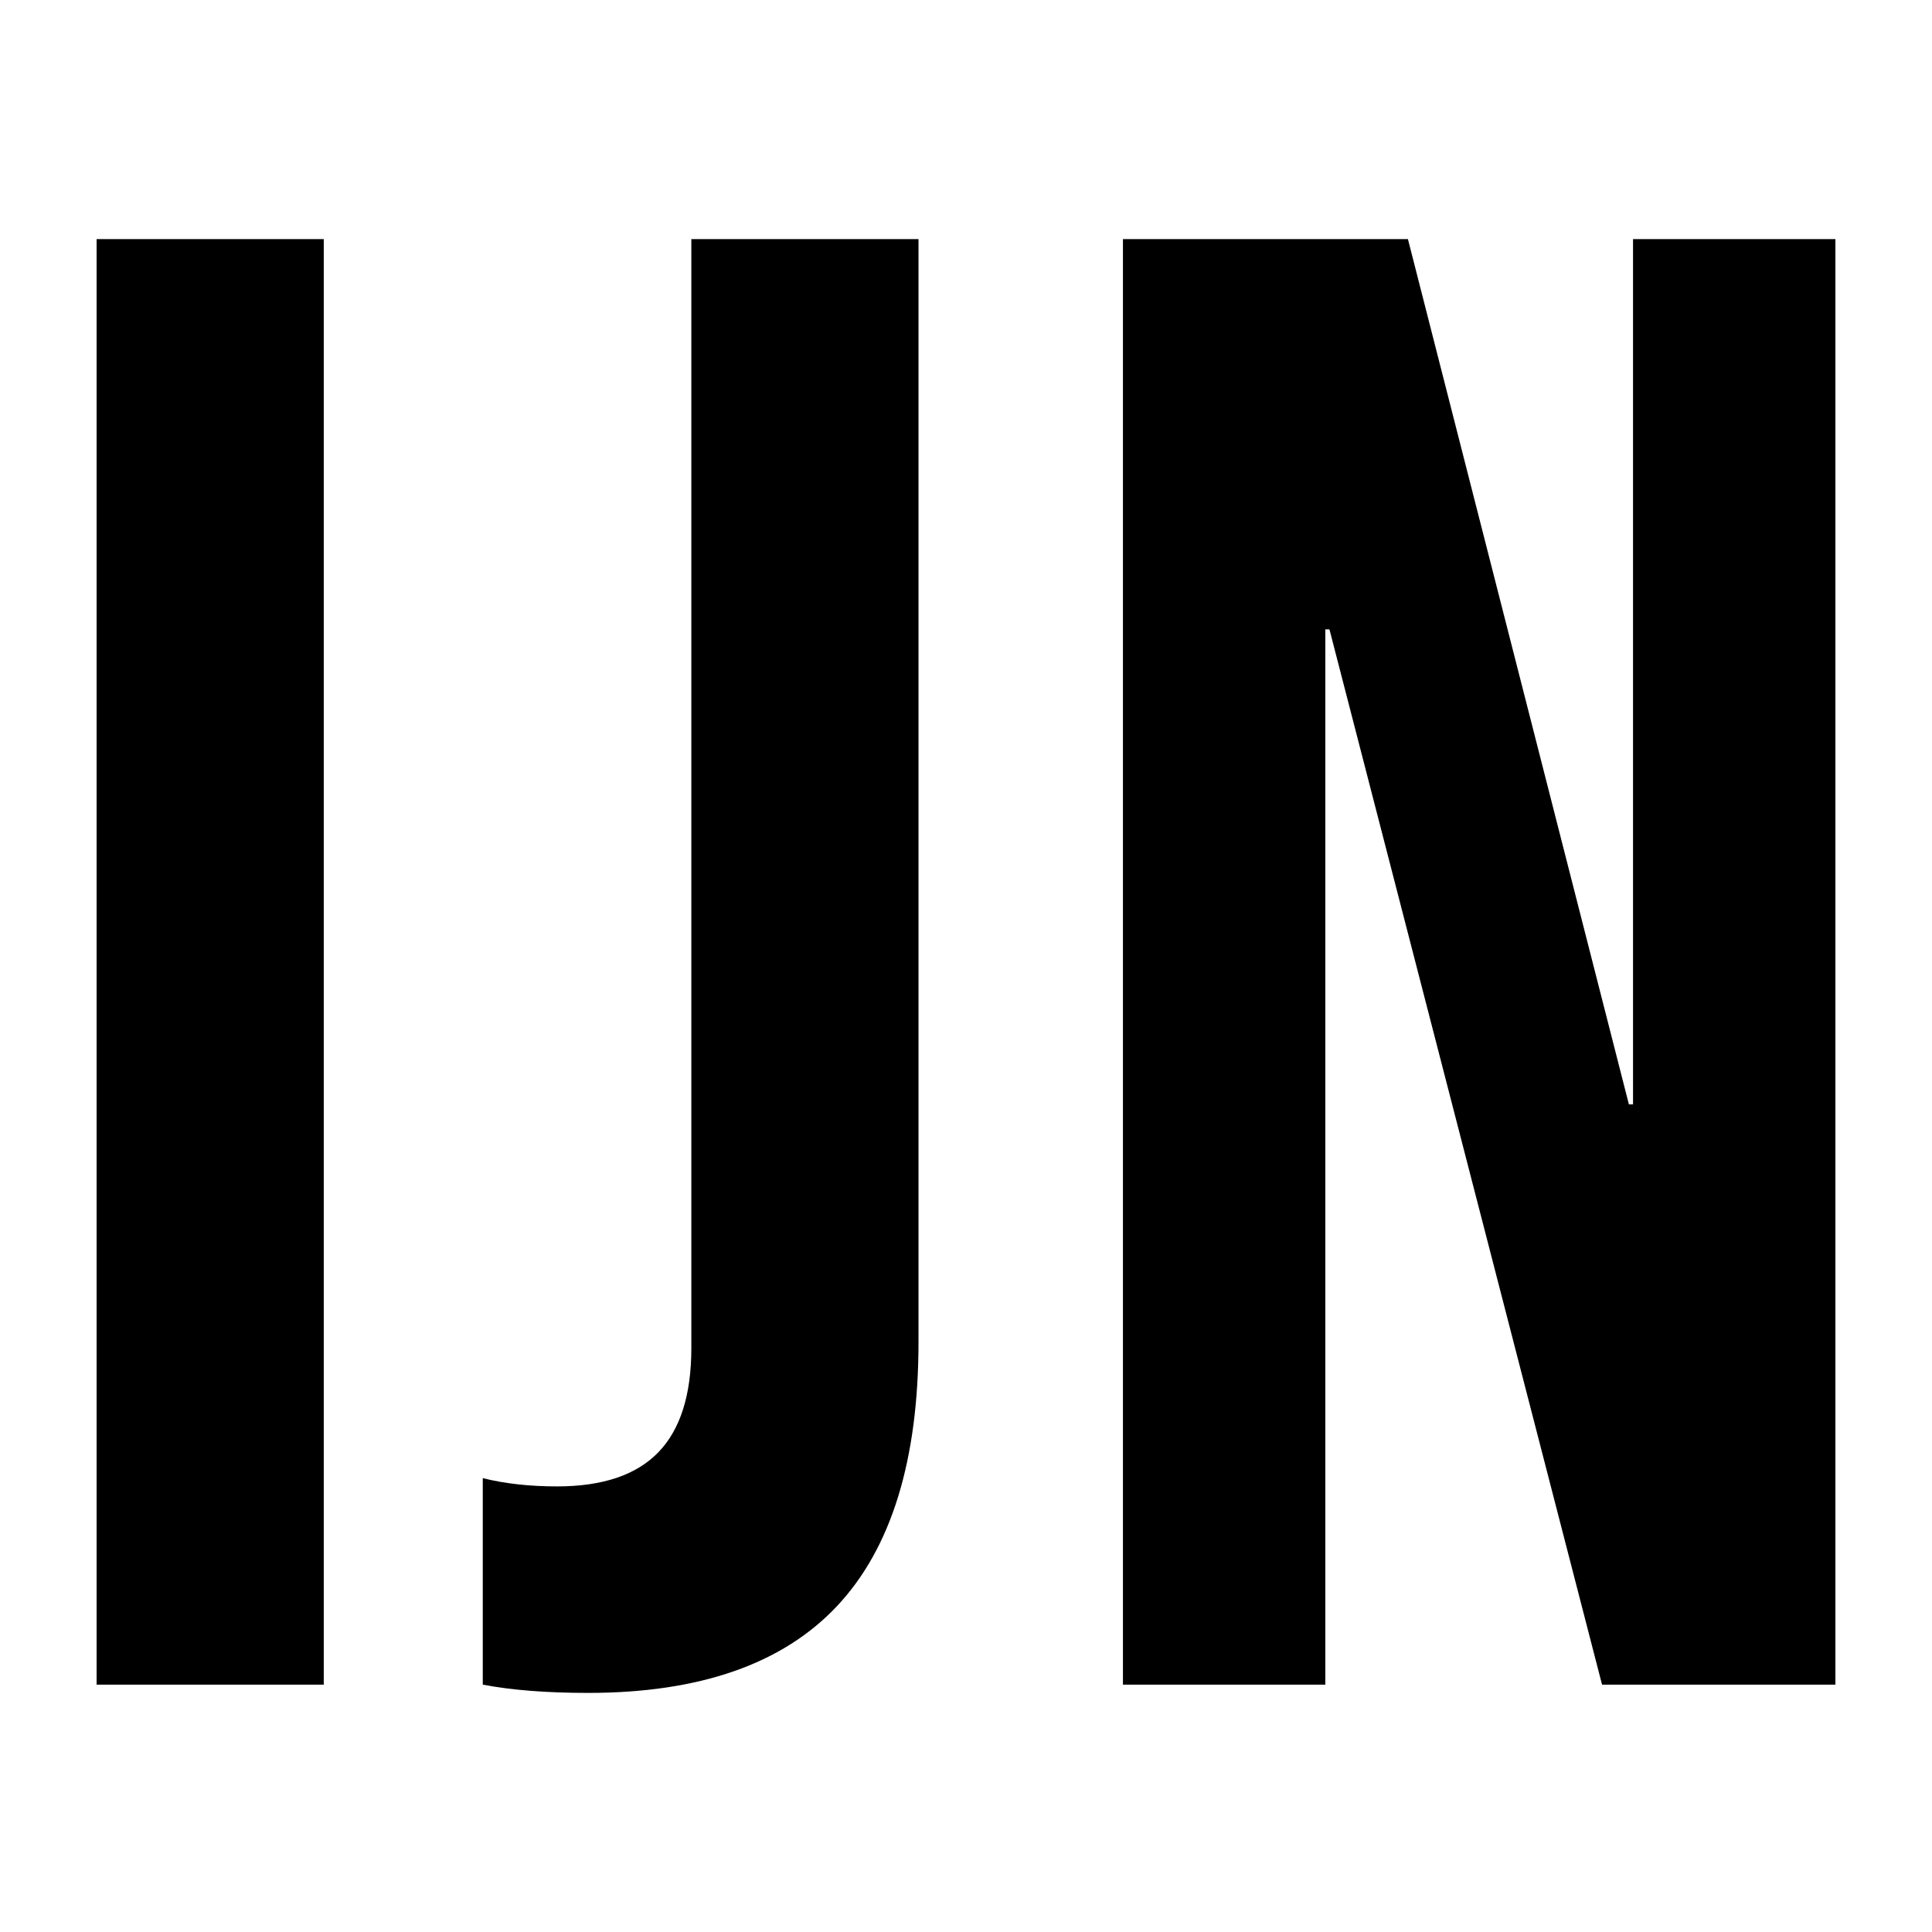
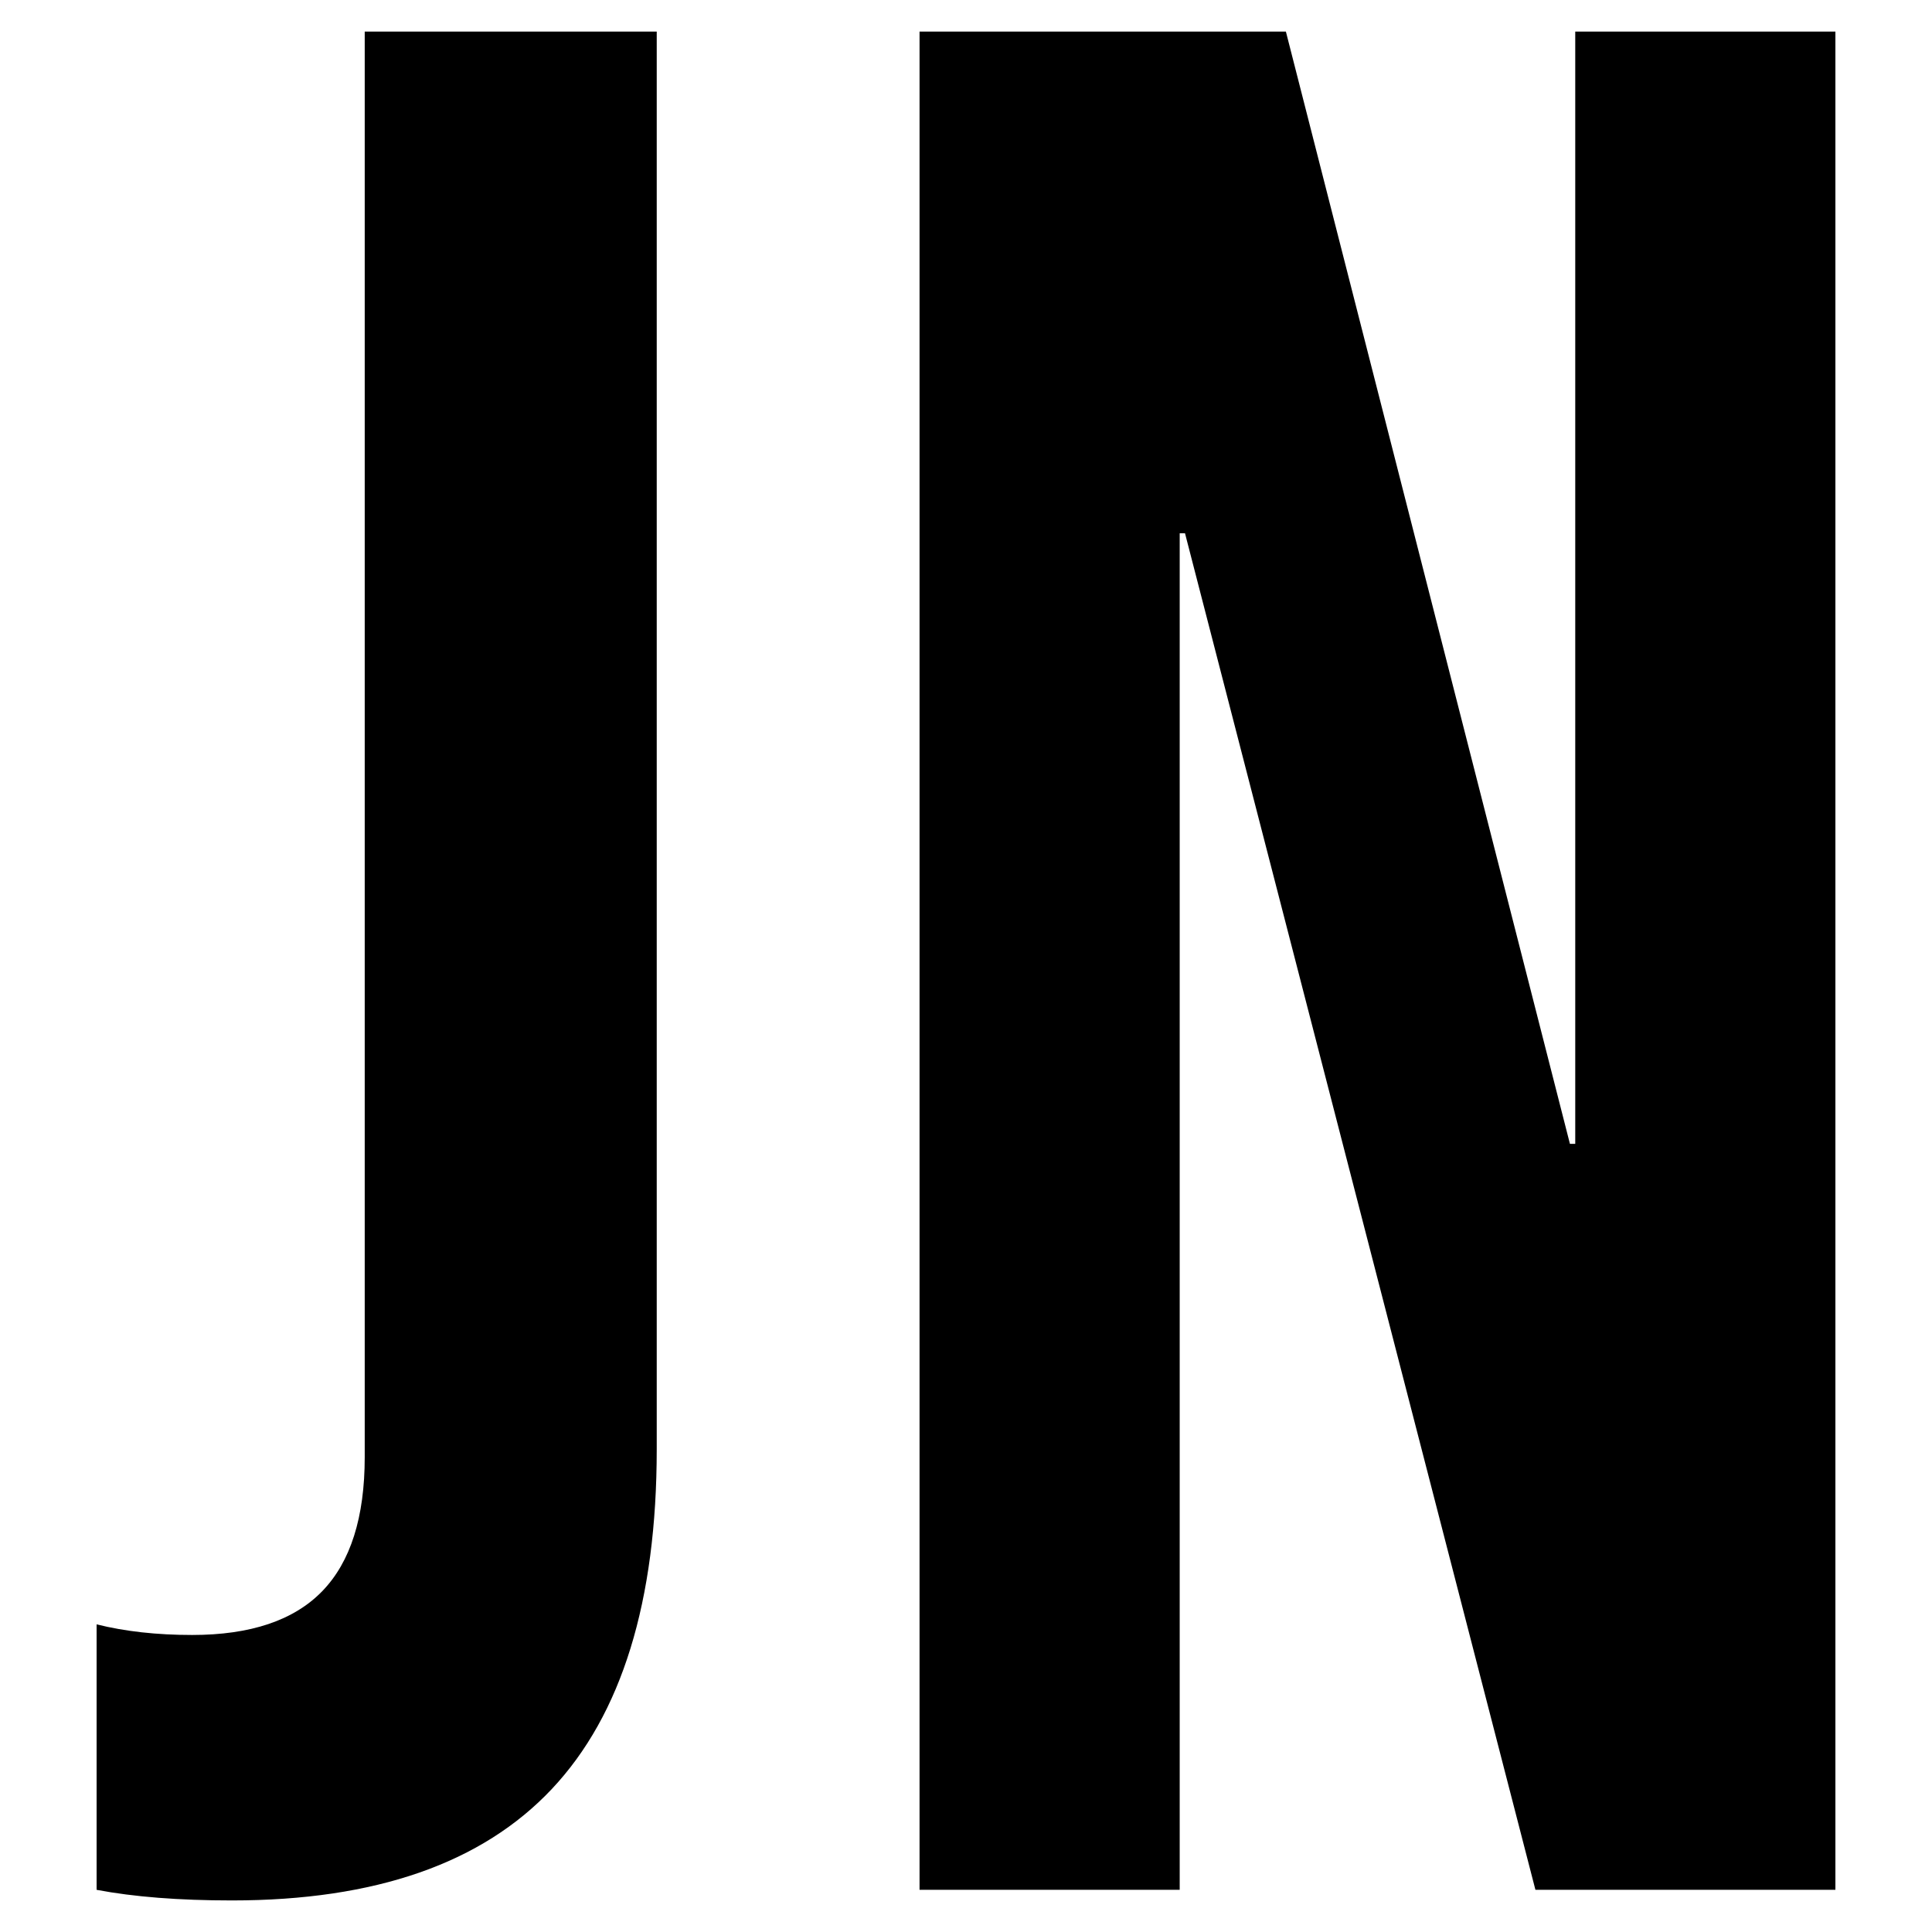
<svg xmlns="http://www.w3.org/2000/svg" viewBox="0 0 512 512" width="512" height="512">
-   <path d="M25.6 63.362H85.8V446.449H25.6Z M127.939 446.449V391.723Q136.695 393.912 147.641 393.912Q165.701 393.912 174.457 384.882Q183.213 375.852 183.213 357.245V63.362H243.413V355.603Q243.413 402.668 221.796 425.653Q200.179 448.638 155.85 448.638Q139.432 448.638 127.939 446.449Z M297.592 63.362H373.115L431.673 292.667H432.768V63.362H486.4V446.449H424.559L352.319 166.795H351.225V446.449H297.592Z" fill="currentColor" />
+   <path d="M25.6 500.822V430.471Q36.856 433.285 50.926 433.285Q74.142 433.285 85.398 421.677Q96.655 410.069 96.655 386.15V8.364H174.041V384.039Q174.041 444.541 146.252 474.089Q118.464 503.636 61.479 503.636Q40.374 503.636 25.6 500.822Z M243.689 8.364H340.773L416.049 303.135H417.456V8.364H486.4V500.822H406.903L314.04 141.328H312.633V500.822H243.689Z" fill="currentColor" />
</svg>
